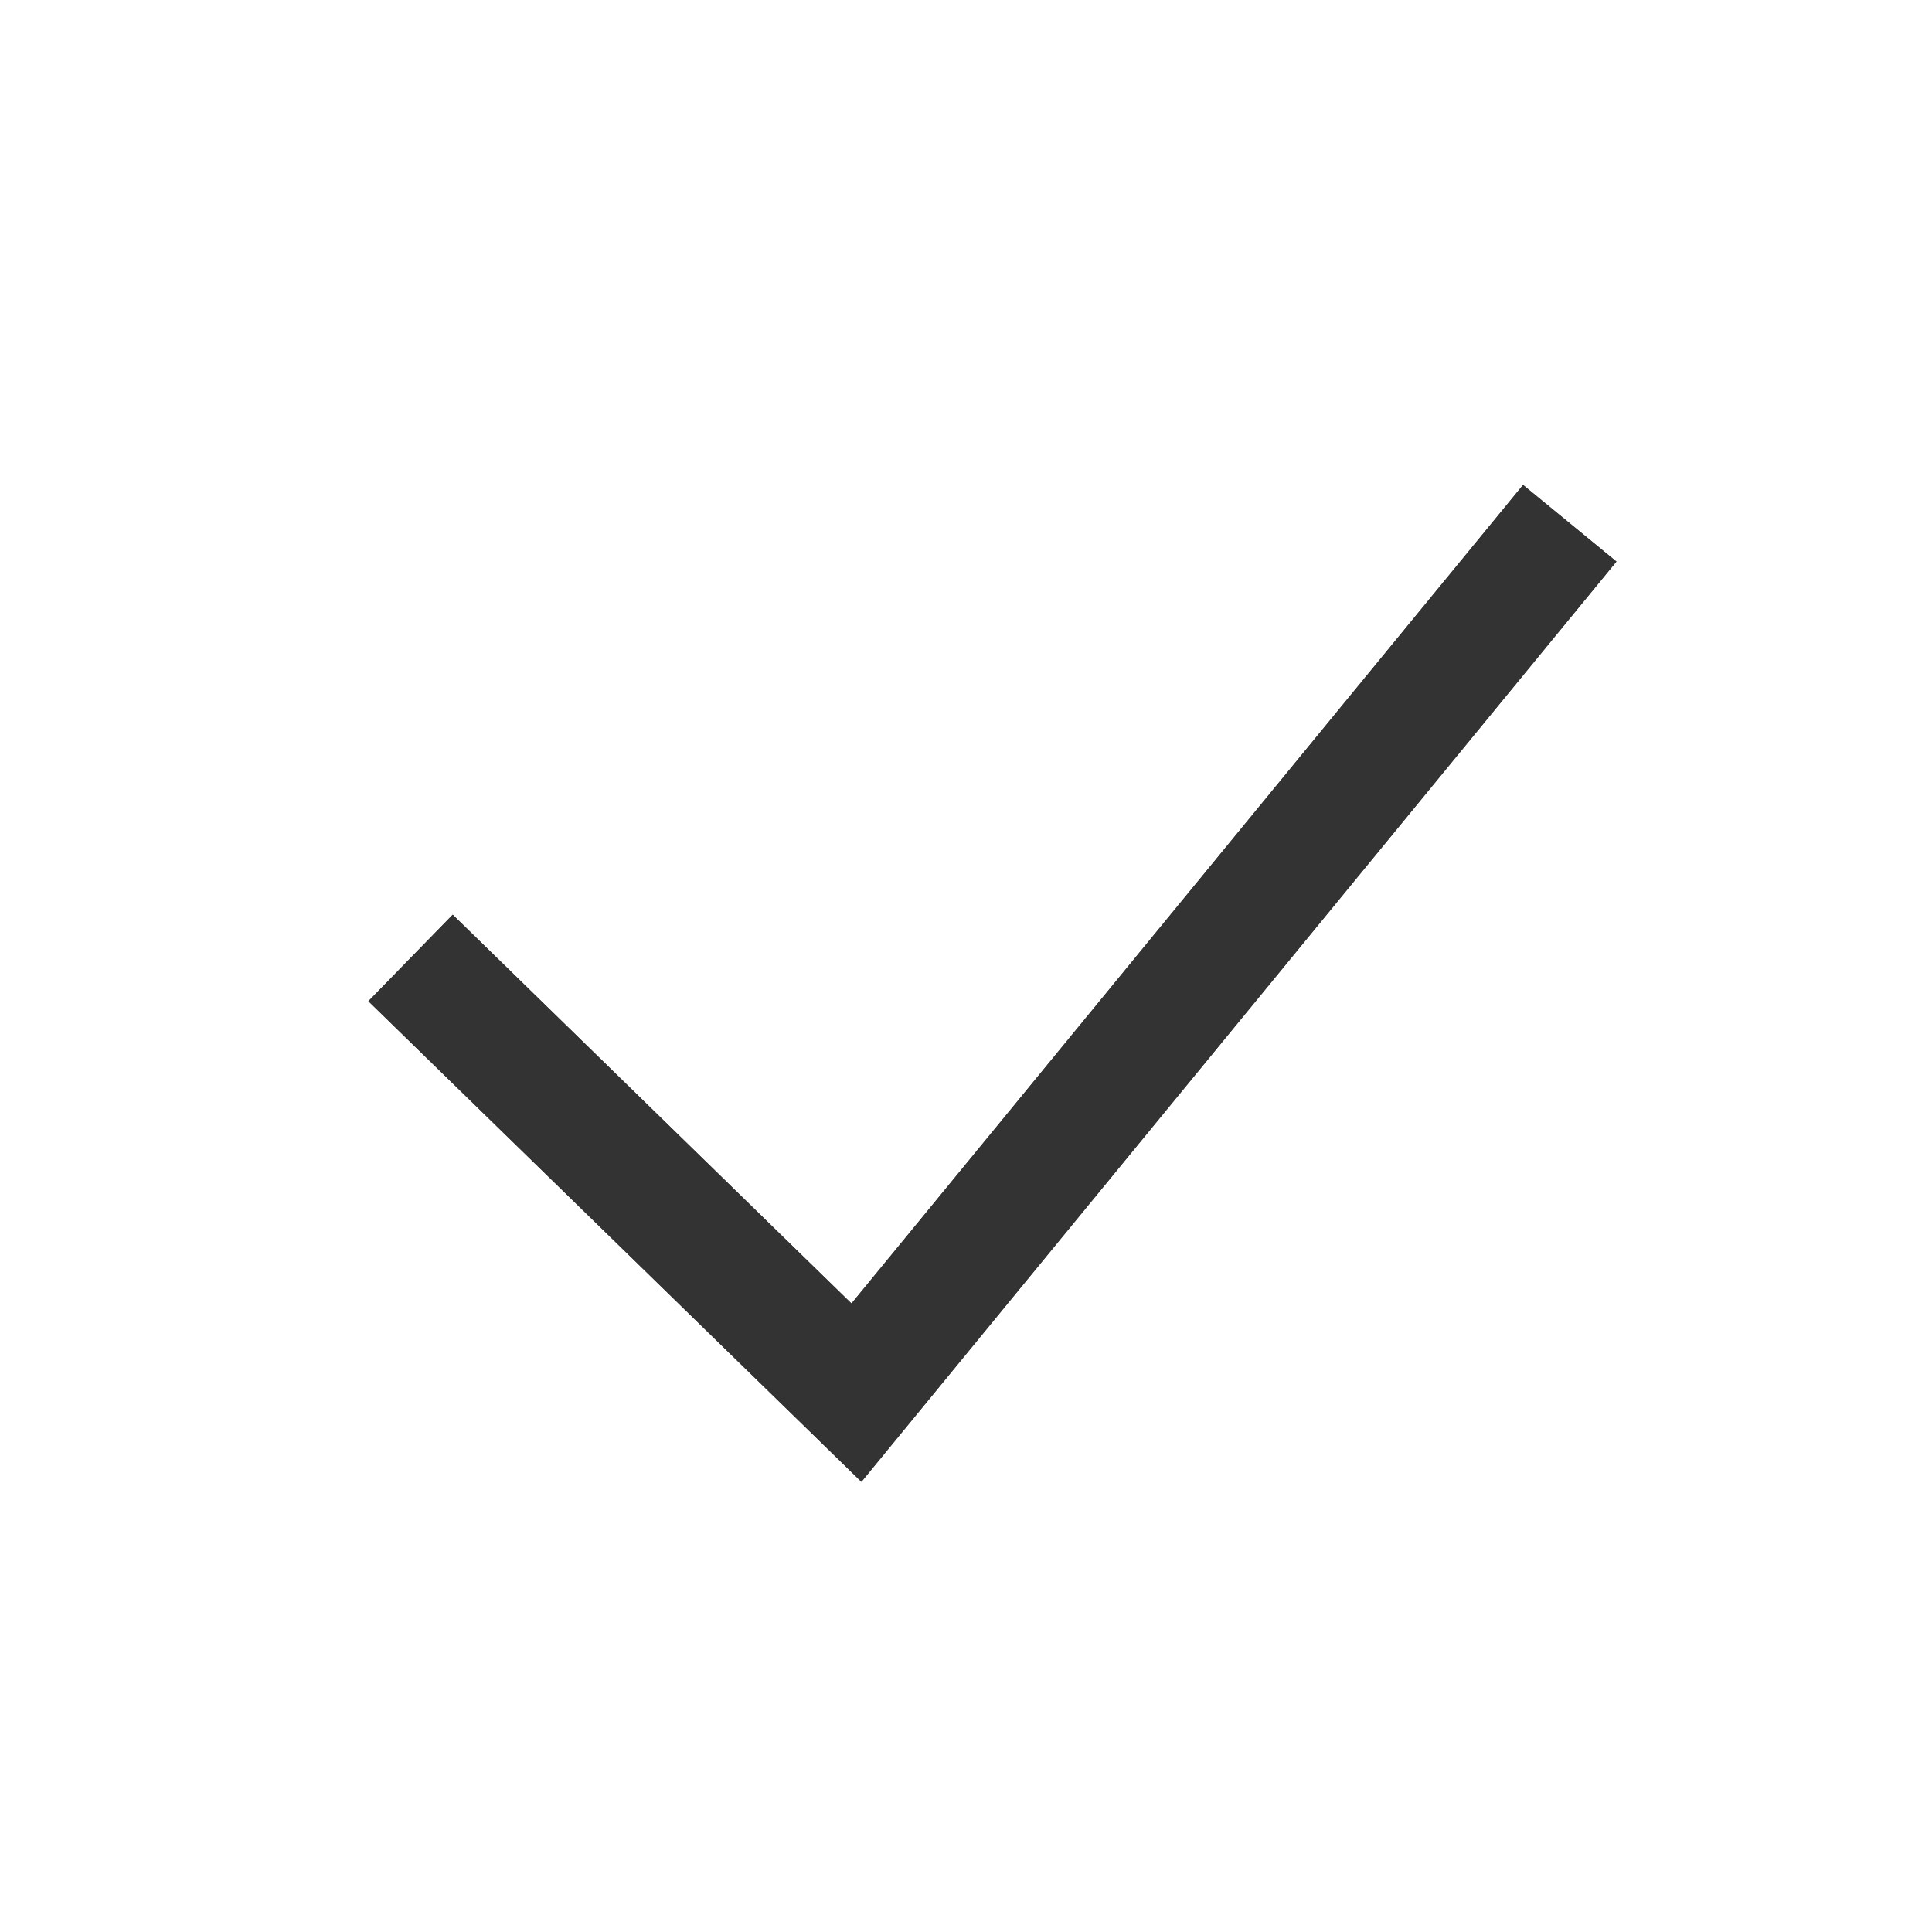
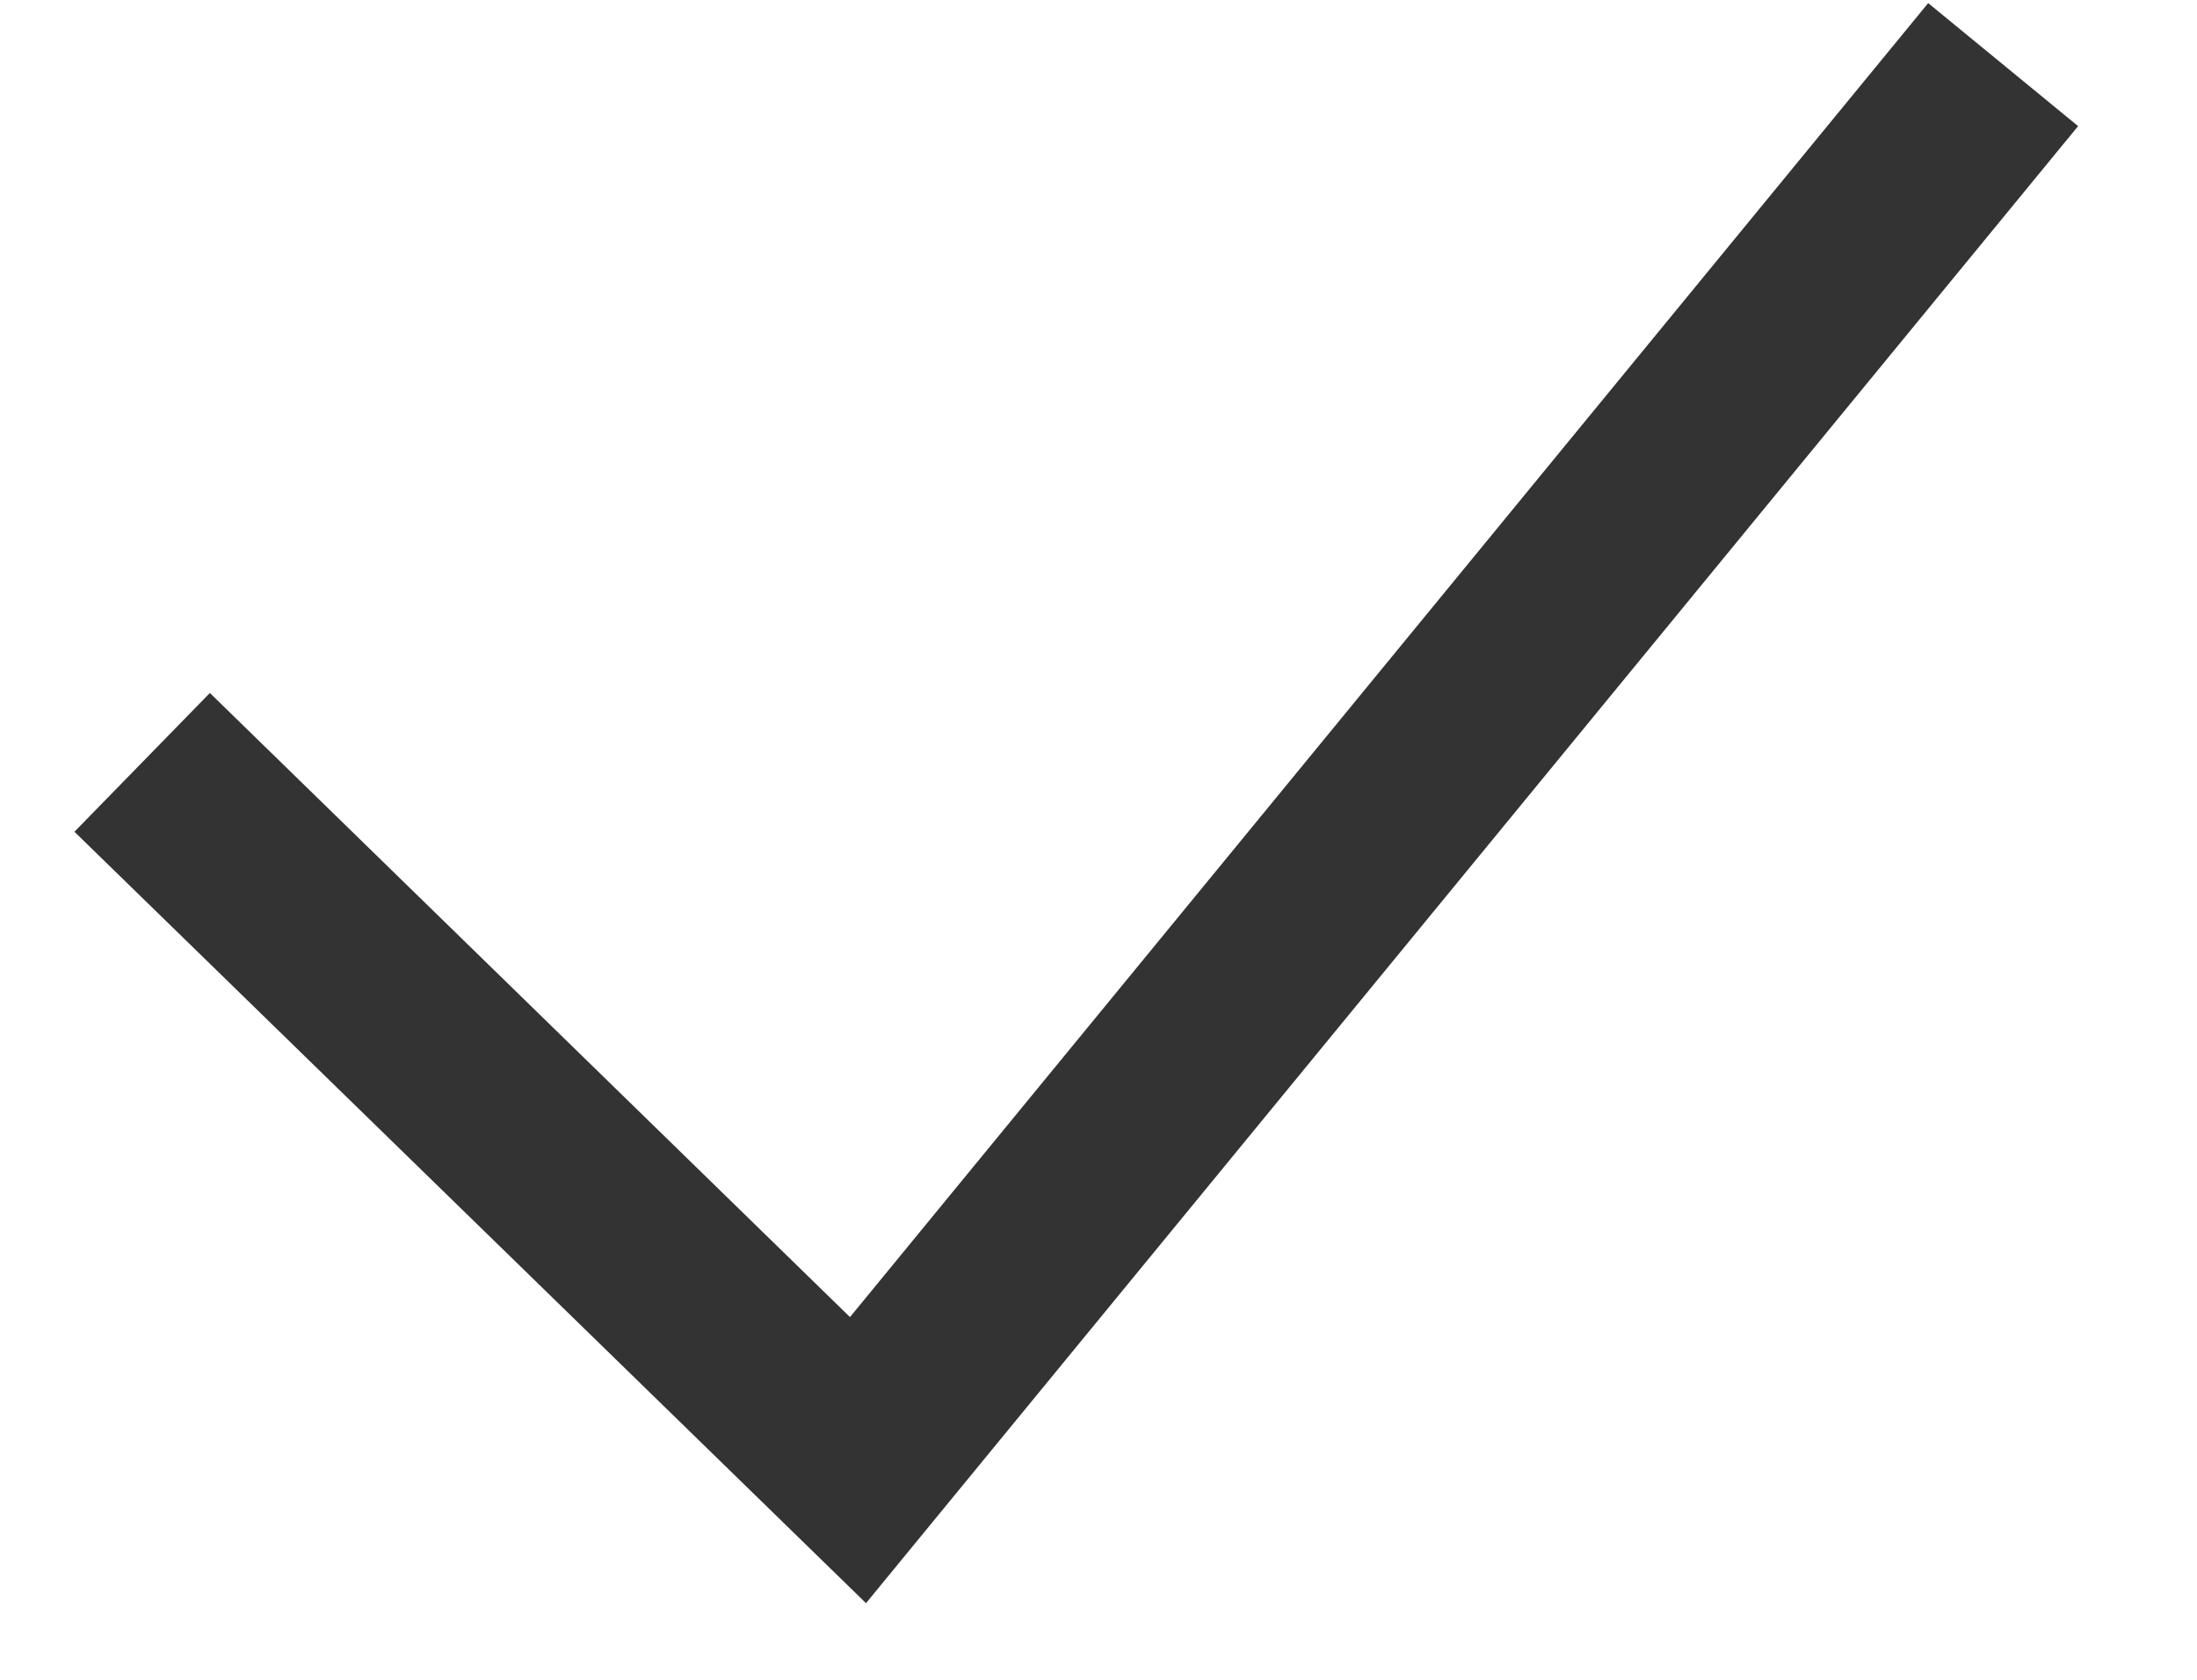
- <svg xmlns="http://www.w3.org/2000/svg" width="24px" height="24px" viewBox="0 0 24 24" version="1.1">
-   <g id="basics/icon/common/single-check" stroke="none" stroke-width="1" fill="none" fill-rule="evenodd">
-     <g>
+ <svg xmlns="http://www.w3.org/2000/svg" width="17px" height="13px" viewBox="0 0 17 13" version="1.1">
+   <g id="その他" stroke="none" stroke-width="1" fill="none" fill-rule="evenodd">
+     <g id="basics/icon/common/single-check" transform="translate(-4, -6)">
      <rect id="Rectangle" x="0" y="0" width="24" height="24" />
-       <g id="outline" transform="translate(4.5, 6.5)" stroke="#333333" stroke-width="1.5">
+       <g id="outline" transform="translate(4.5, 6.5)" fill-rule="nonzero">
        <polyline id="Stroke-1" points="0.6 5.4 6.139 10.8 15 0" />
      </g>
      <g id="fill" transform="translate(4.5, 5.5)" fill="#333333" fill-rule="nonzero">
        <polygon id="Stroke-1" points="6.077 10.693 14.42 0.524 15.58 1.476 6.201 12.907 0.076 6.937 1.124 5.863" />
      </g>
    </g>
  </g>
</svg>
